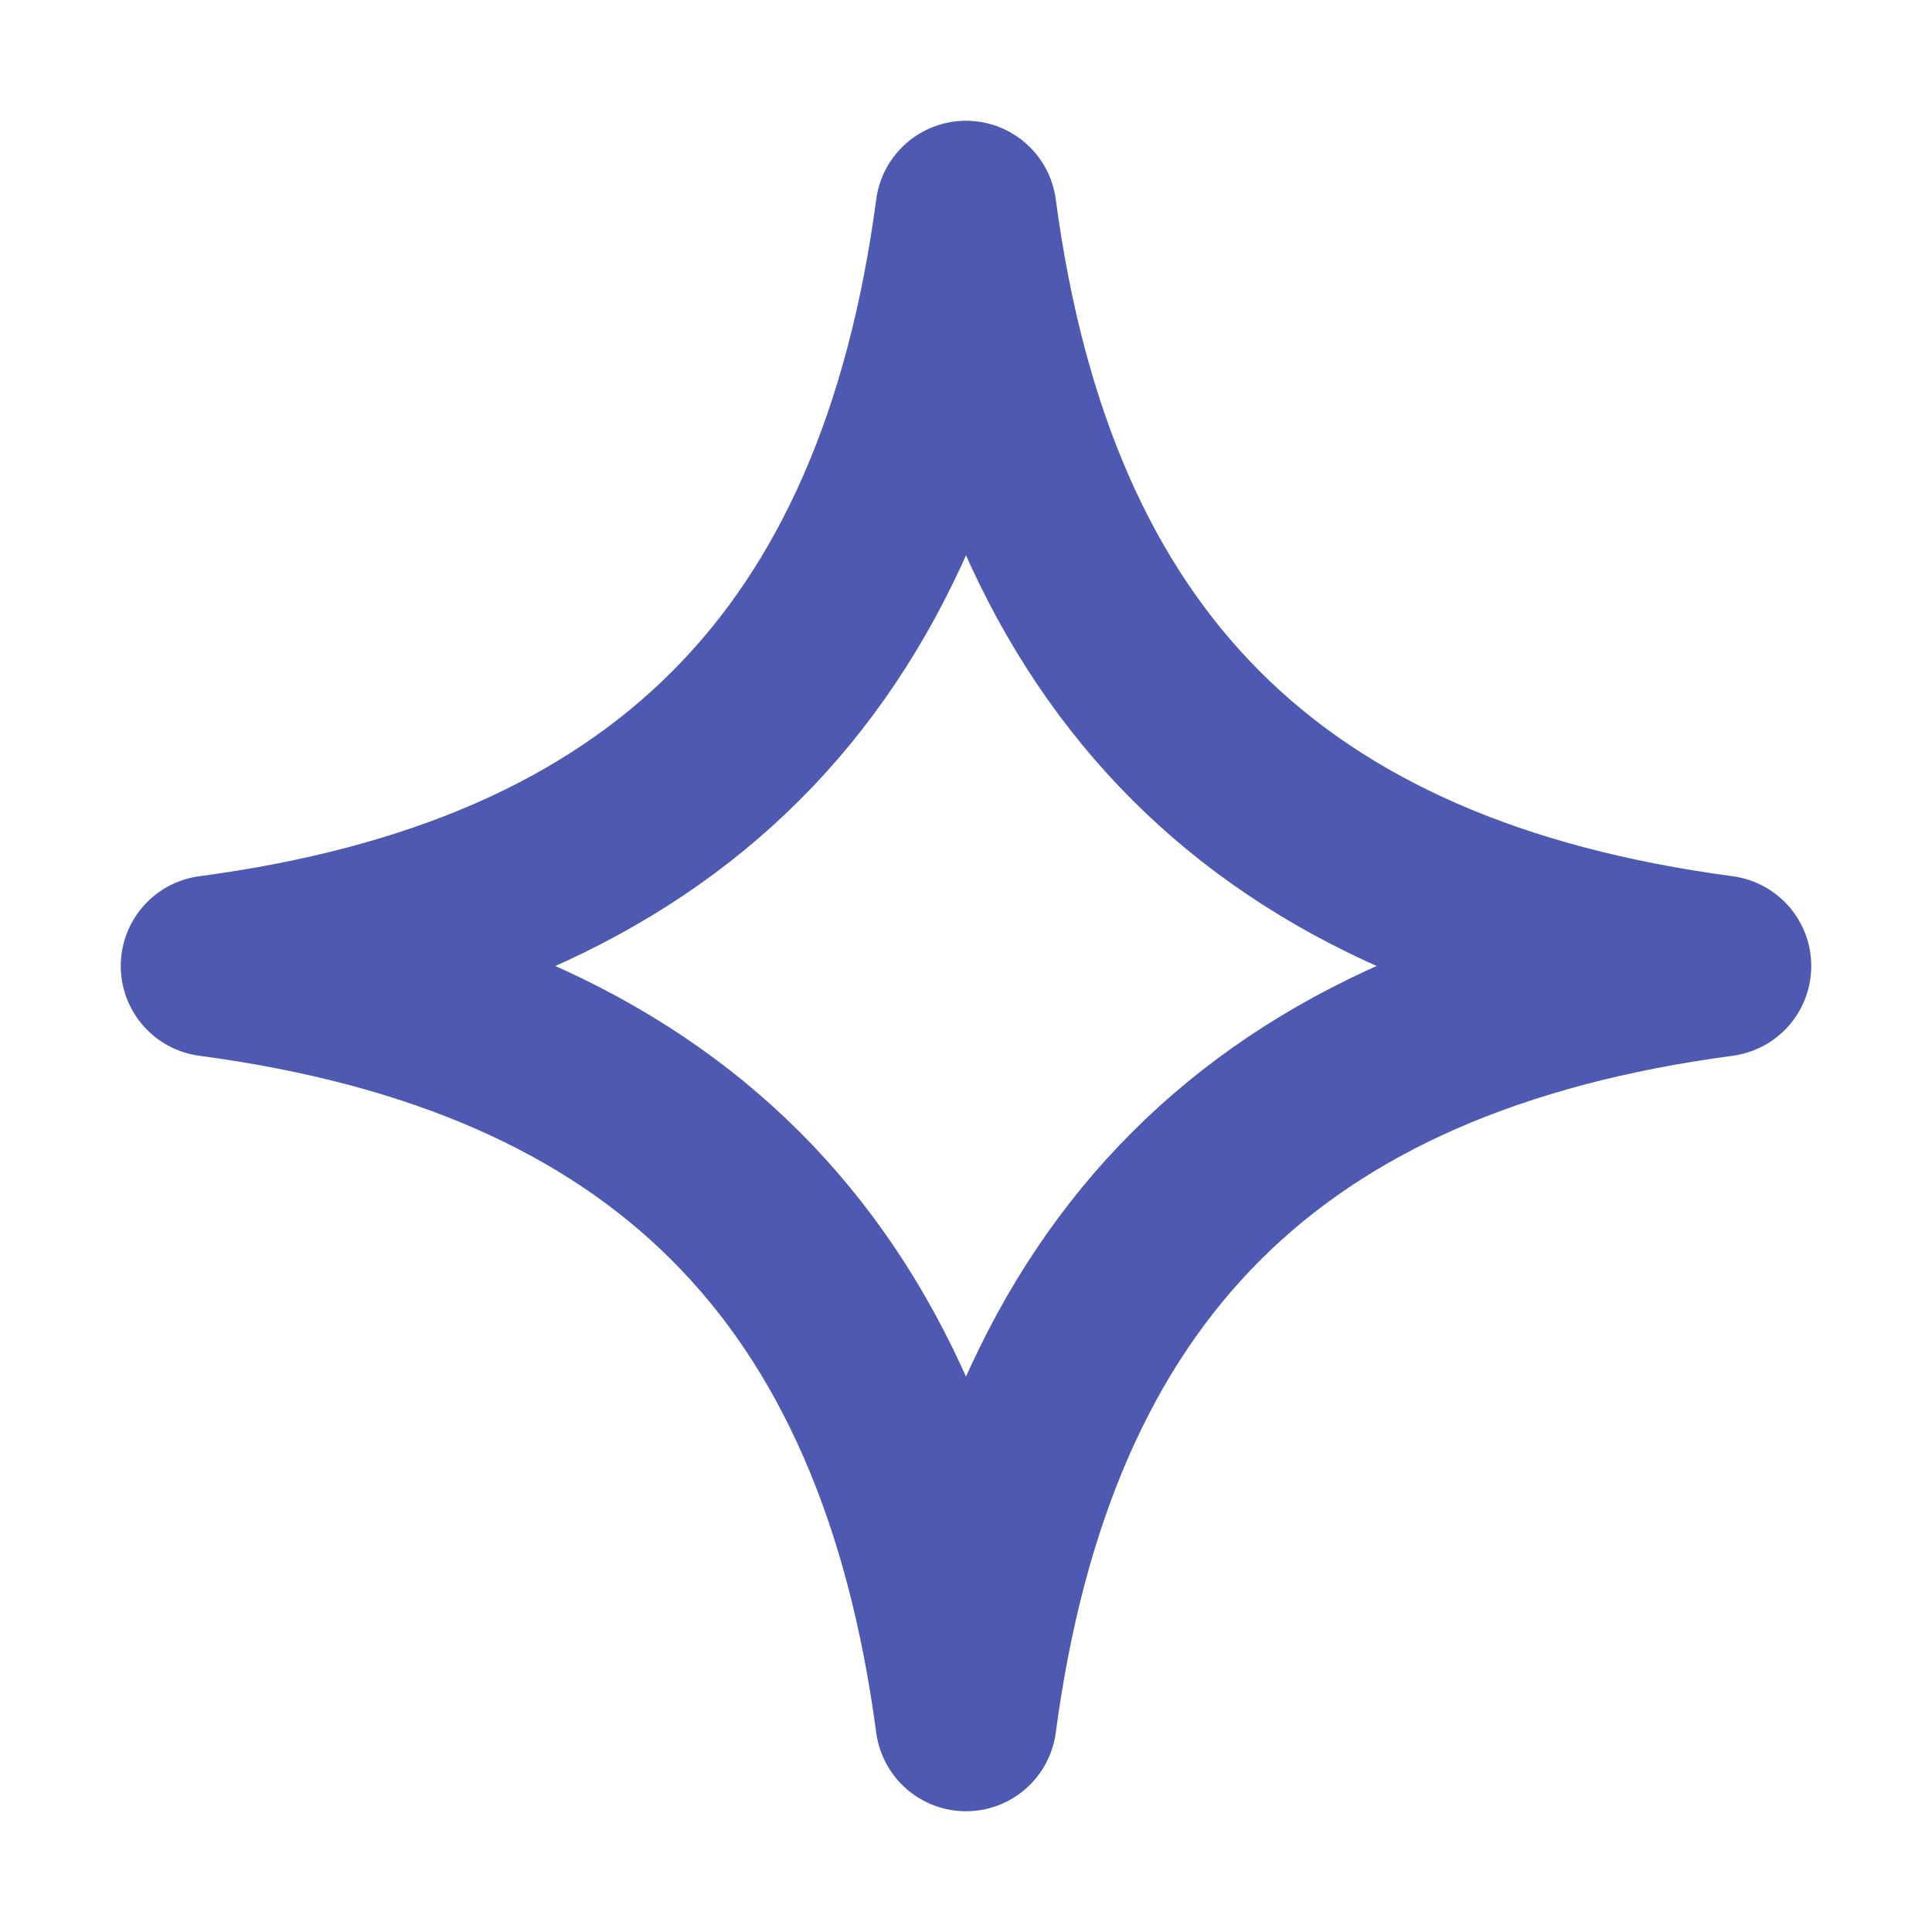
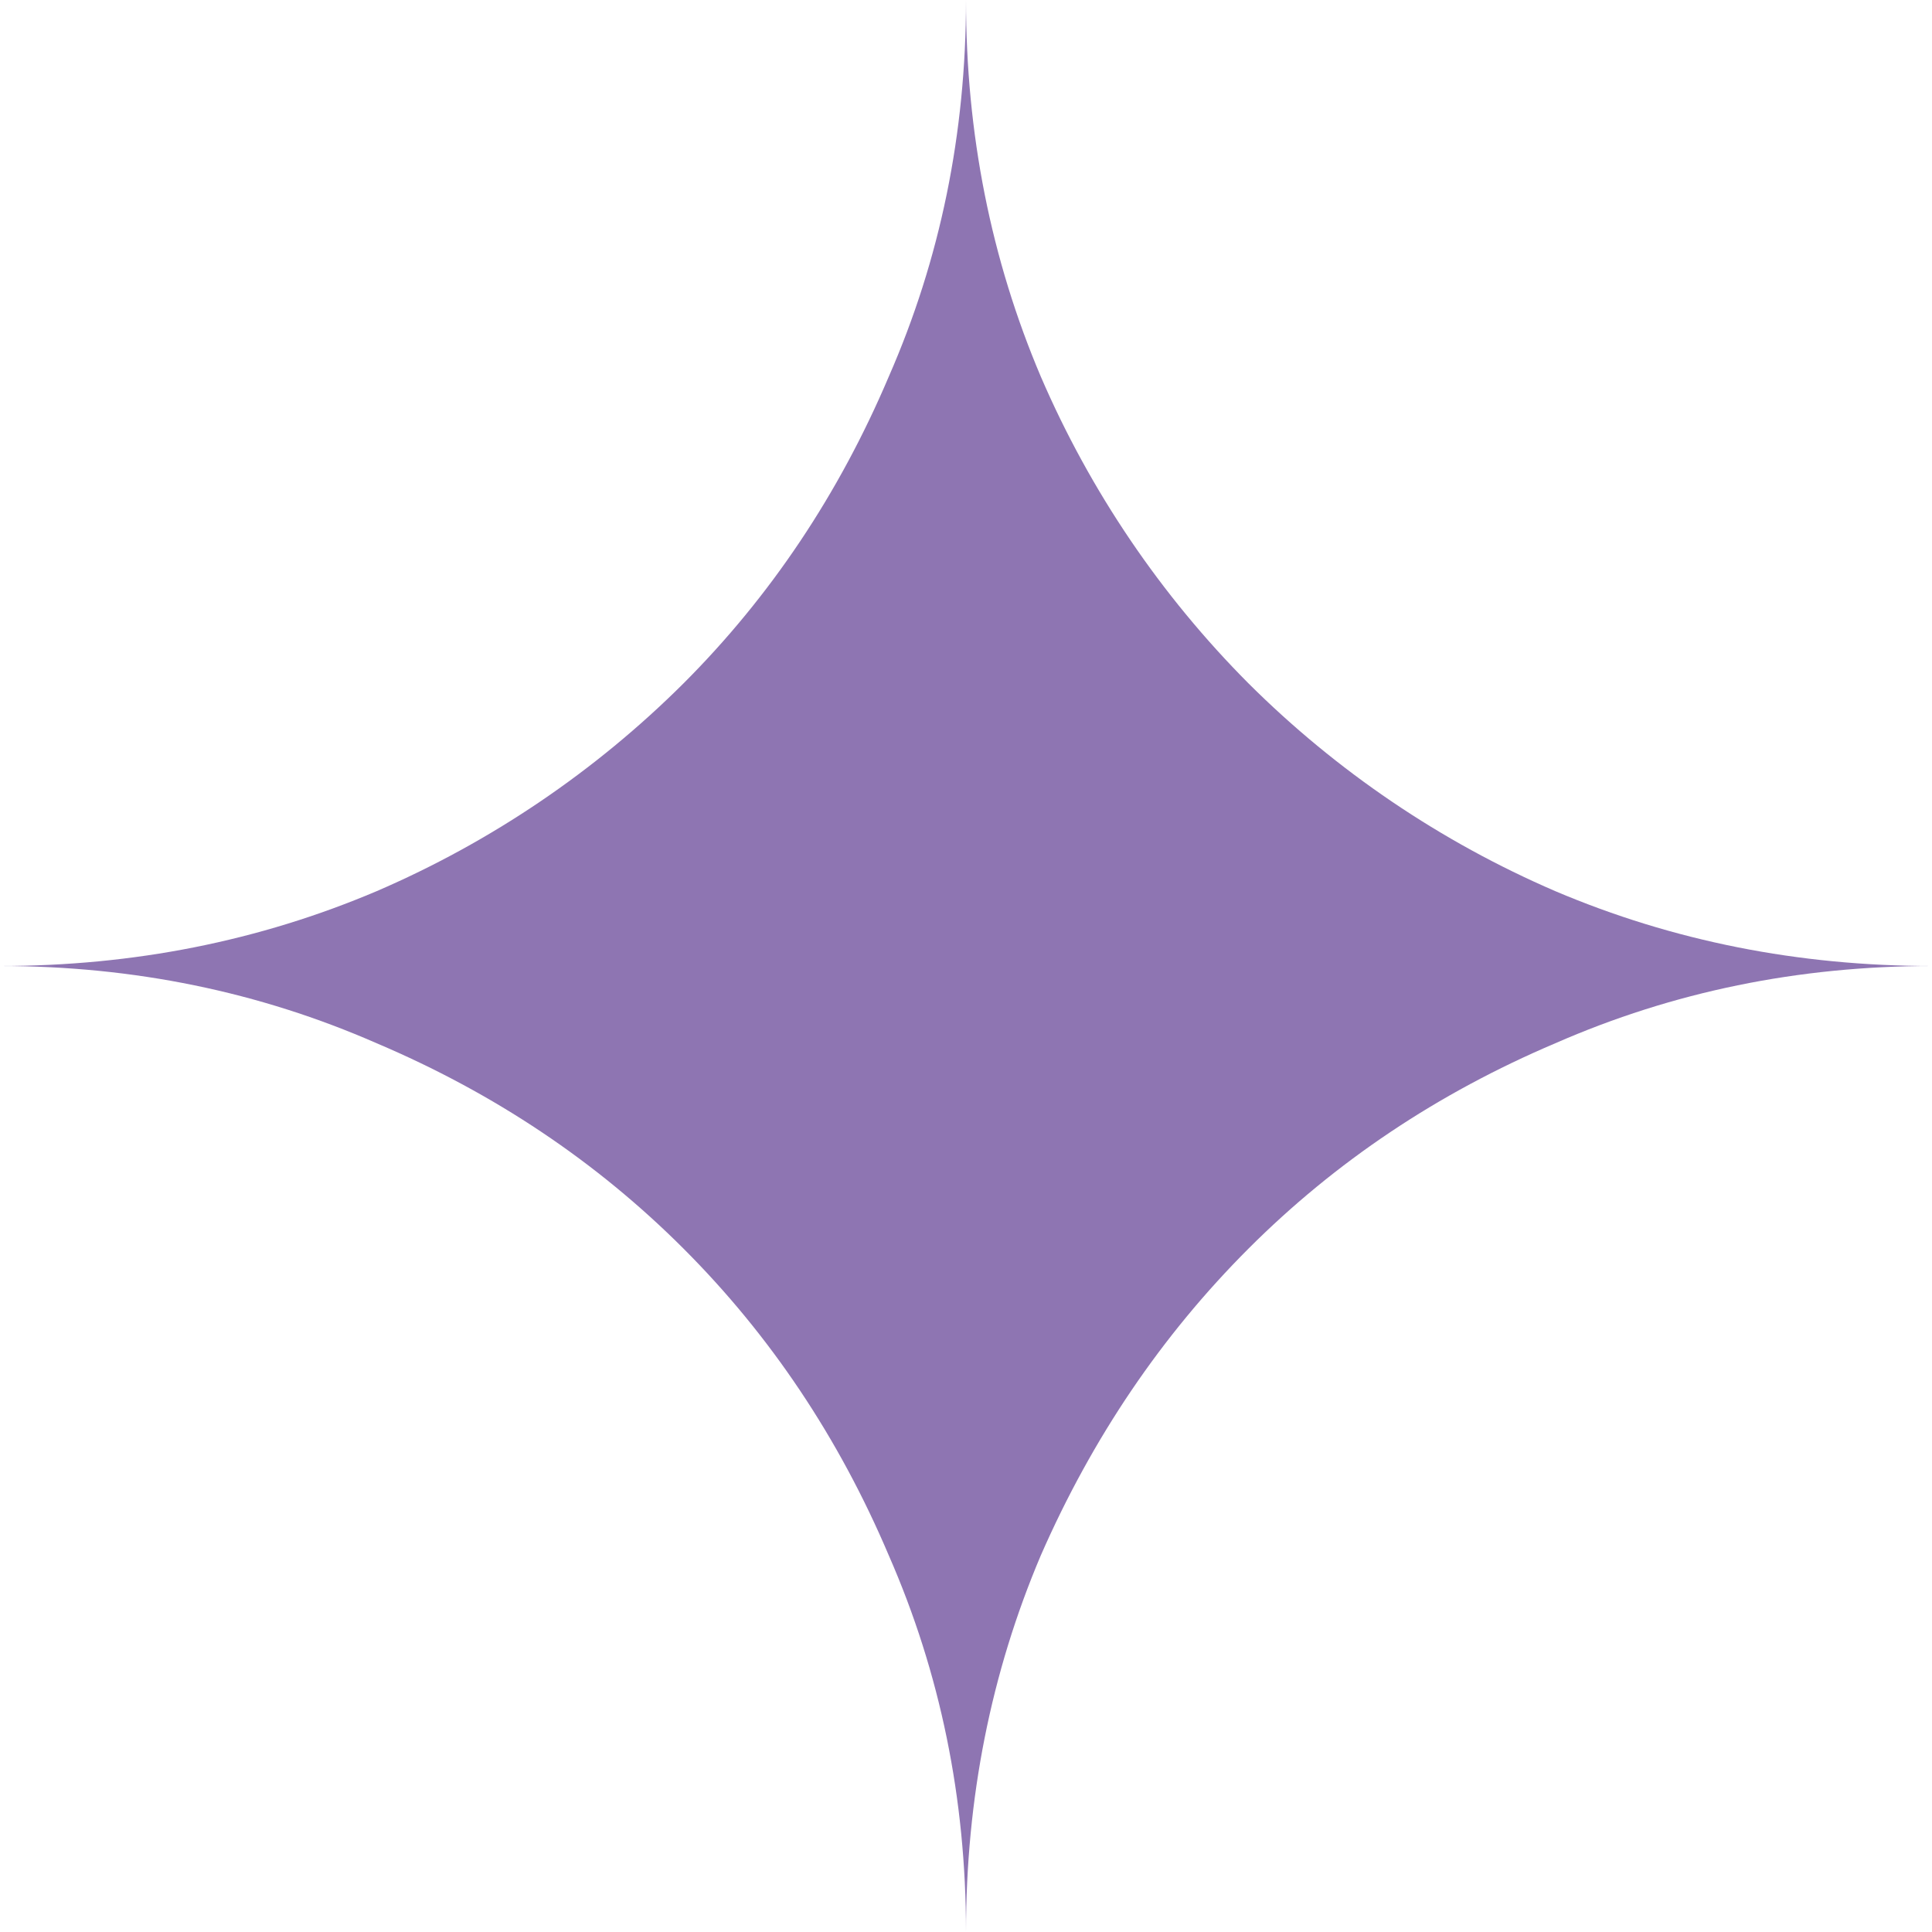
- <svg xmlns="http://www.w3.org/2000/svg" width="16" height="16" viewBox="0 0 16 16">
-   <path d="M8 1.75C8.5 5.5 10.5 7.5 14.25 8 10.5 8.5 8.5 10.5 8 14.25 7.5 10.5 5.5 8.5 1.75 8 5.5 7.5 7.5 5.5 8 1.75Z" fill="none" stroke="#4e59b1" stroke-width="1.5" vector-effect="non-scaling-stroke" stroke-linecap="round" stroke-linejoin="round" />
+ <svg xmlns="http://www.w3.org/2000/svg" width="16" height="16" viewBox="0 0 24 24">
+   <path d="M11.04 19.32Q12 21.51 12 24q0-2.49.93-4.68.96-2.19 2.58-3.81t3.81-2.55Q21.51 12 24 12q-2.49 0-4.68-.93a12.3 12.3 0 0 1-3.81-2.58 12.3 12.3 0 0 1-2.58-3.81Q12 2.49 12 0q0 2.49-.96 4.68-.93 2.19-2.55 3.81a12.3 12.3 0 0 1-3.81 2.58Q2.49 12 0 12q2.49 0 4.68.96 2.19.93 3.81 2.55t2.55 3.81" fill="#8e75b2" />
</svg>
